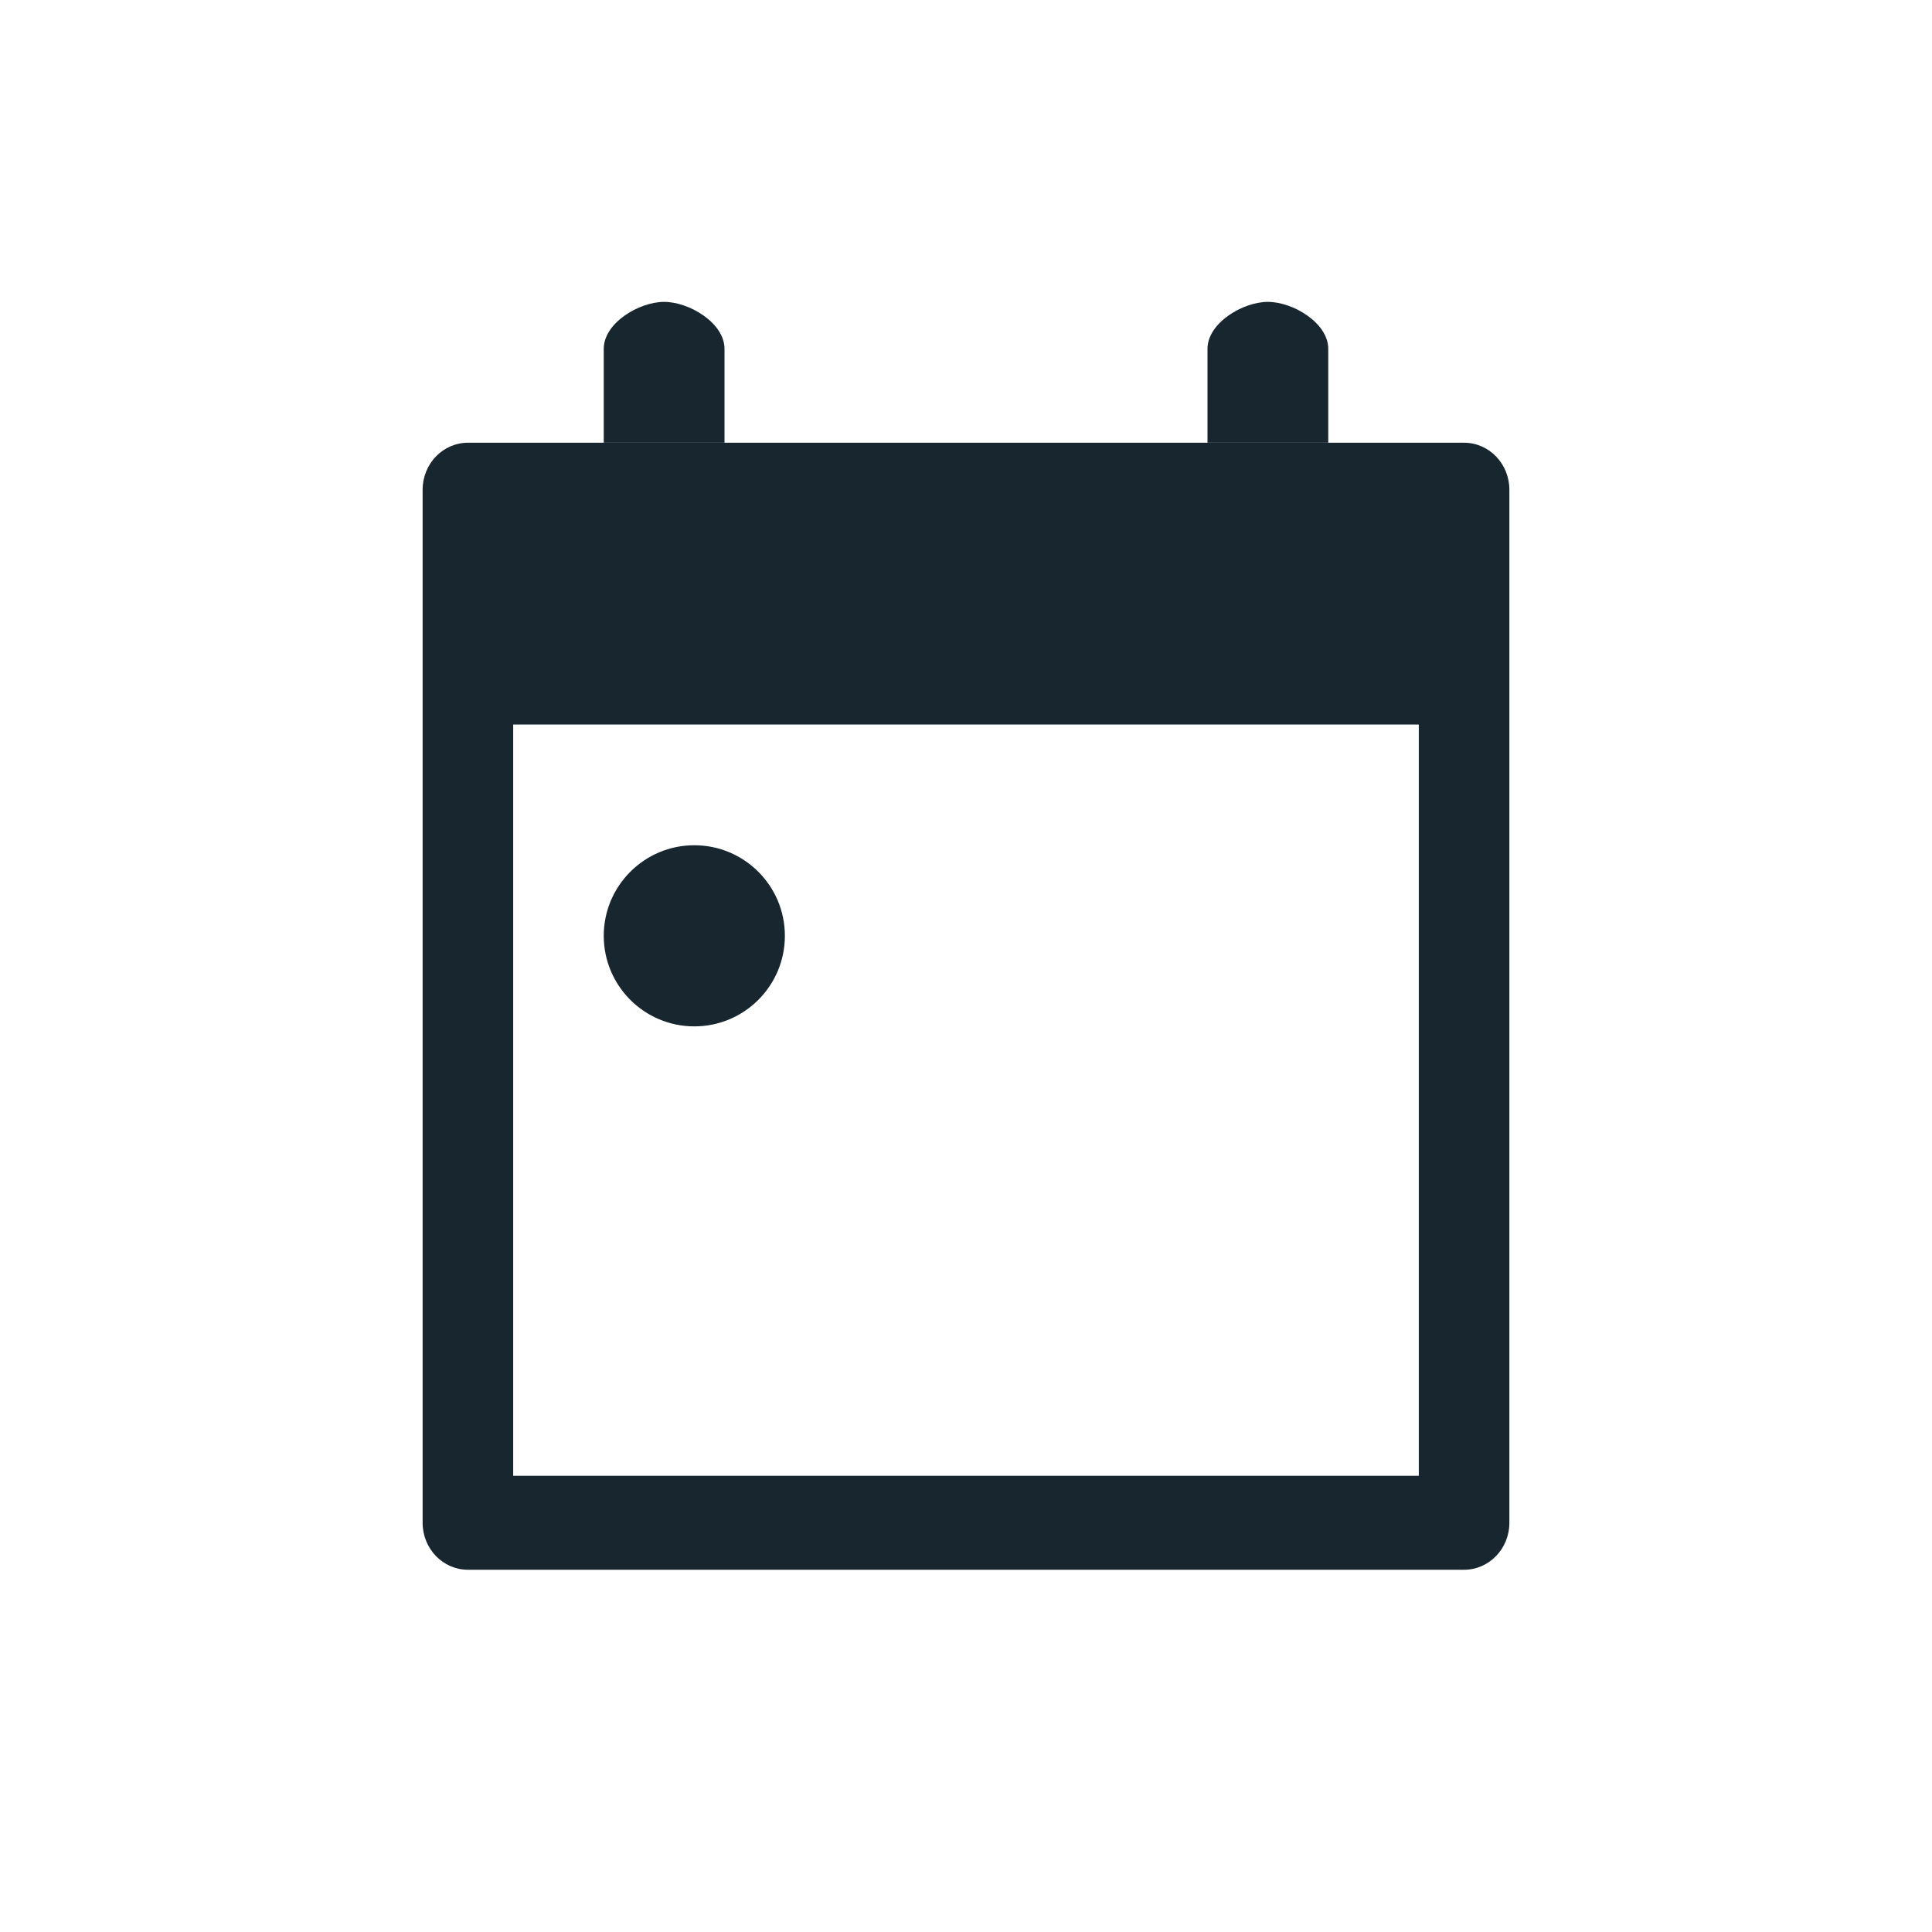
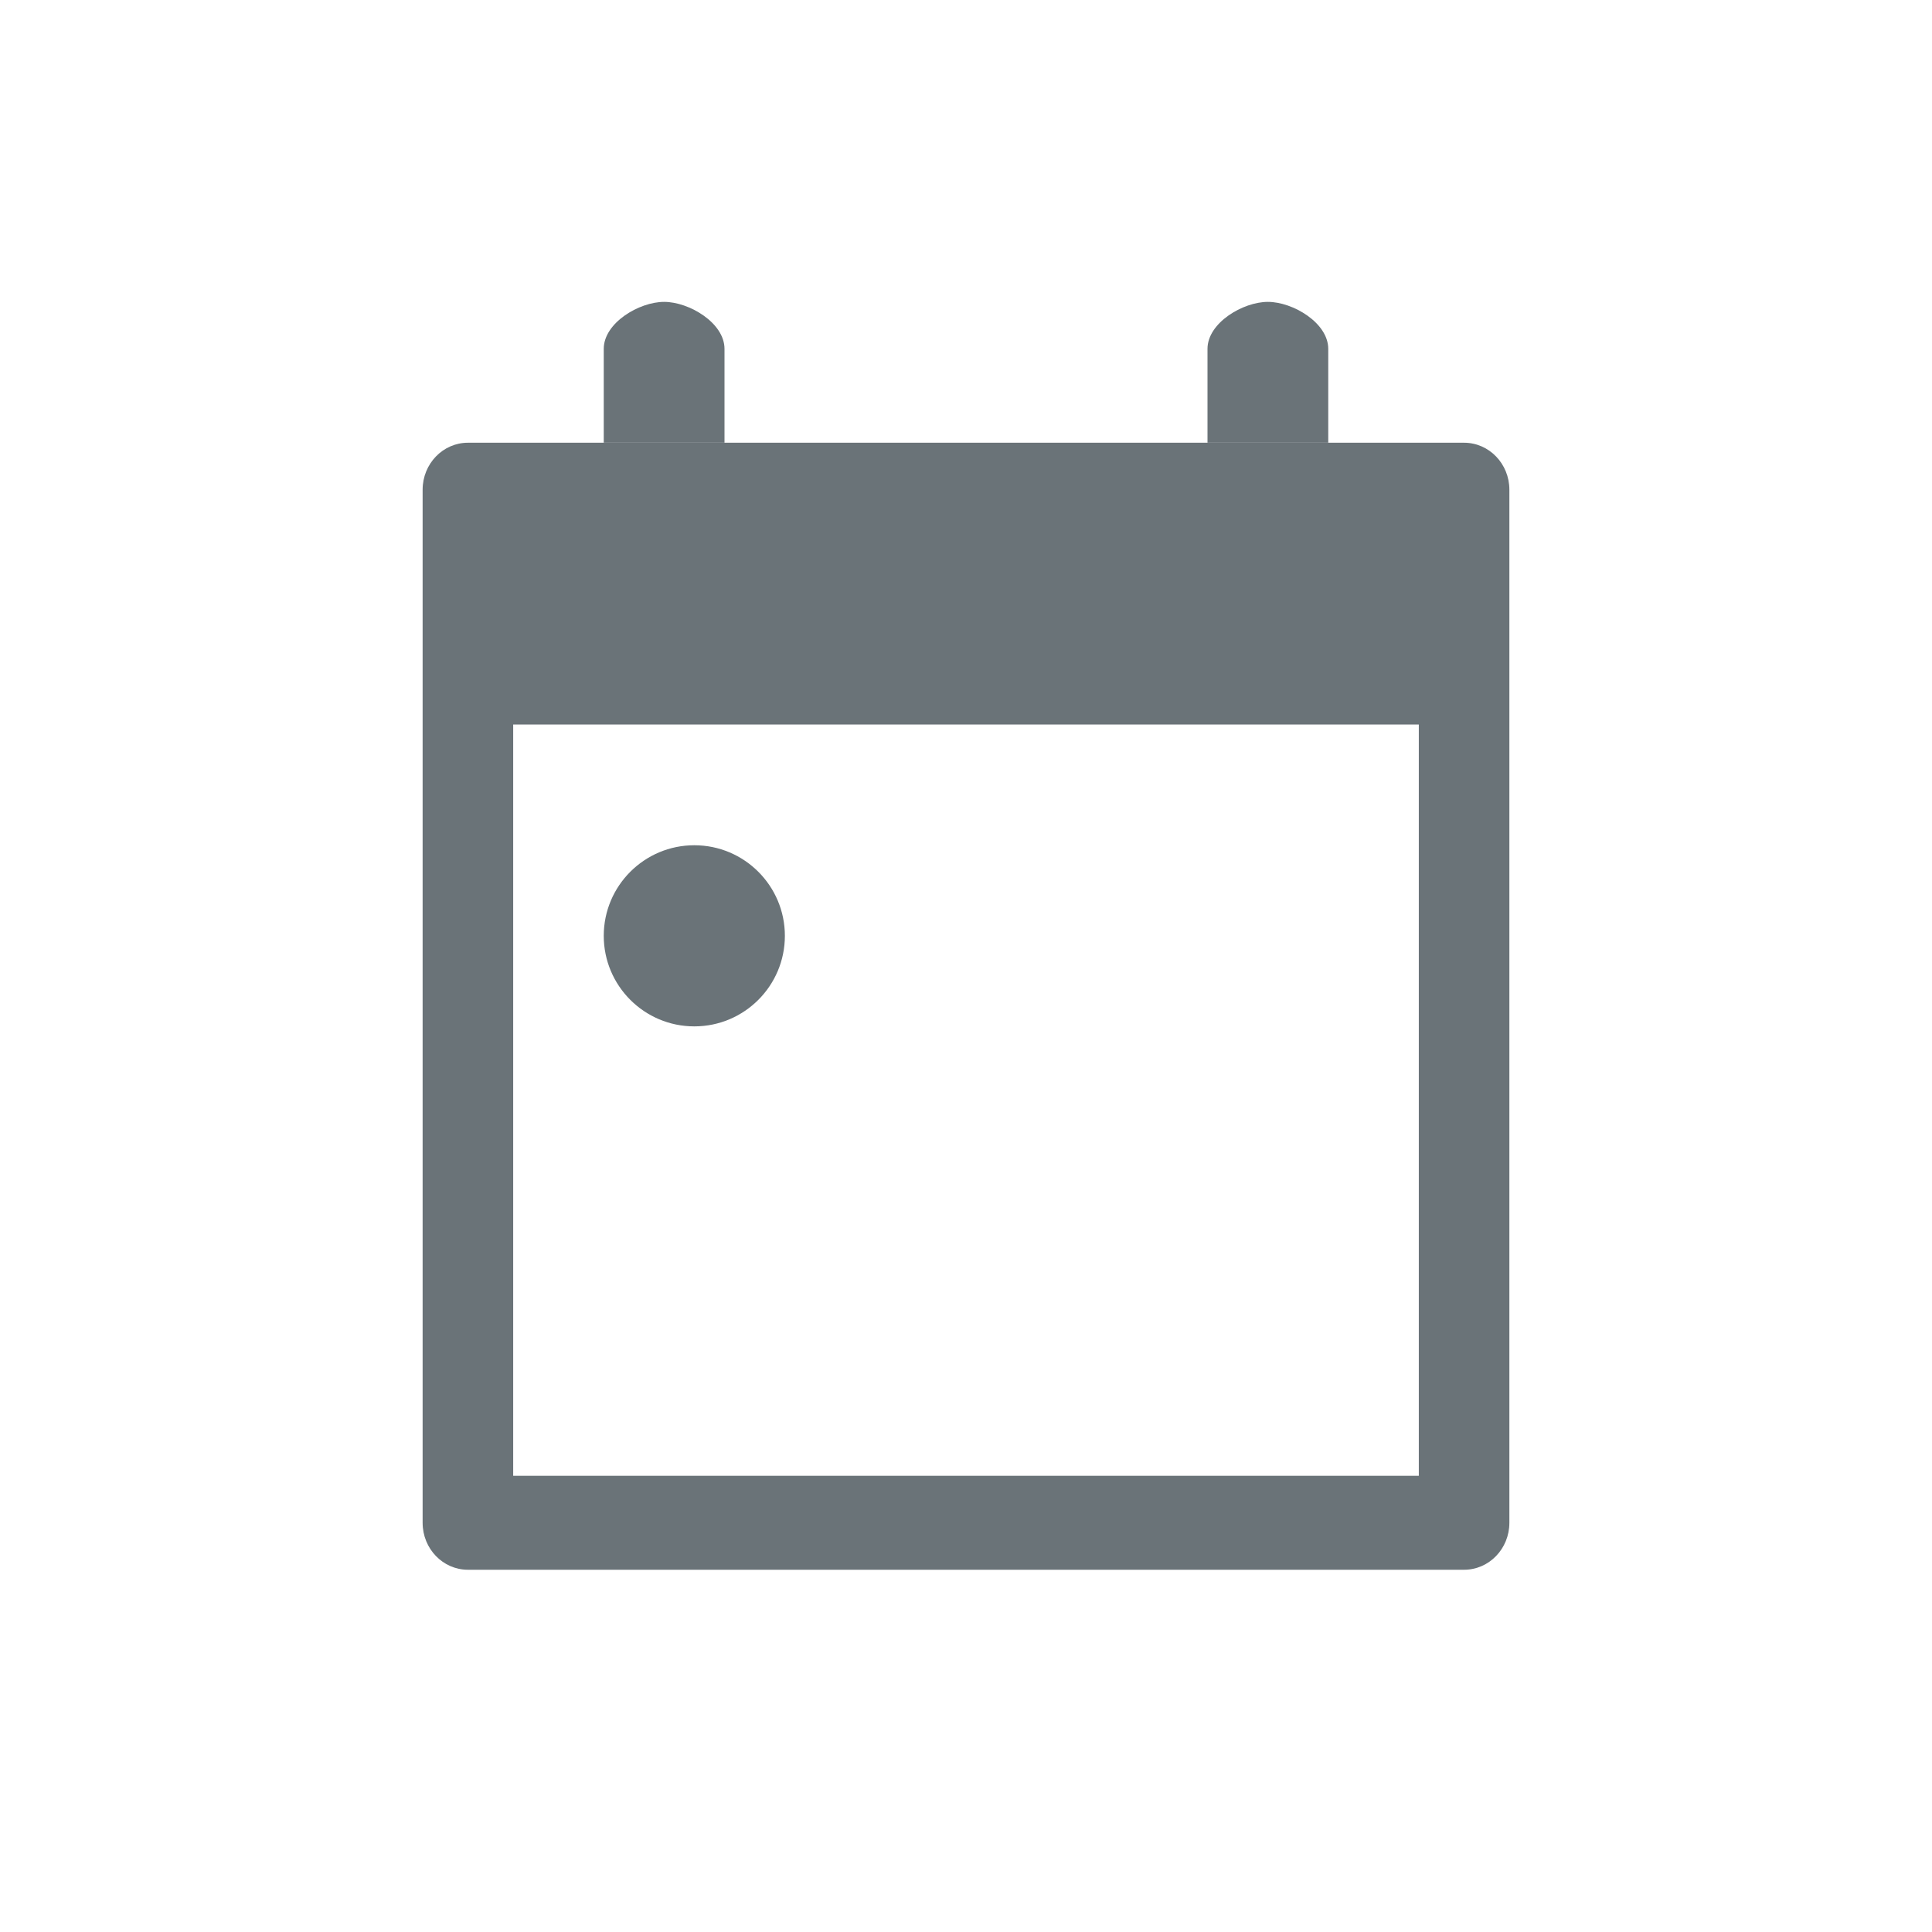
<svg xmlns="http://www.w3.org/2000/svg" width="32" height="32" viewBox="0 0 32 32" fill="none">
-   <path d="M10 5.778C10 5.348 10.586 5 11 5C11.414 5 12 5.348 12 5.778V7.333H10V5.778Z" fill="#18262F" />
-   <path d="M20 5.778C20 5.348 20.586 5 21 5C21.414 5 22 5.348 22 5.778V7.333H20V5.778Z" fill="#18262F" />
-   <path fill-rule="evenodd" clip-rule="evenodd" d="M10 7.333H7.75C7.336 7.333 7 7.682 7 8.111V25.222C7 25.652 7.336 26 7.75 26H24.25C24.664 26 25 25.652 25 25.222V8.111C25 7.682 24.664 7.333 24.25 7.333H22H20H12H10ZM23.5 12H8.5V24.444H23.5V12Z" fill="#18262F" />
-   <path d="M10 15.5C10 14.672 10.672 14 11.5 14C12.328 14 13 14.672 13 15.5C13 16.328 12.328 17 11.5 17C10.672 17 10 16.328 10 15.5Z" fill="#18262F" />
+   <path d="M10 5.778C10 5.348 10.586 5 11 5C11.414 5 12 5.348 12 5.778V7.333H10V5.778Z" fill="#6A7378" />
+   <path d="M20 5.778C20 5.348 20.586 5 21 5C21.414 5 22 5.348 22 5.778V7.333H20V5.778Z" fill="#6A7378" />
+   <path fill-rule="evenodd" clip-rule="evenodd" d="M10 7.333H7.75C7.336 7.333 7 7.682 7 8.111V25.222C7 25.652 7.336 26 7.75 26H24.25C24.664 26 25 25.652 25 25.222V8.111C25 7.682 24.664 7.333 24.25 7.333H22H20H12H10ZM23.5 12H8.5V24.444H23.5V12Z" fill="#6A7378" />
+   <path d="M10 15.5C10 14.672 10.672 14 11.5 14C12.328 14 13 14.672 13 15.5C13 16.328 12.328 17 11.5 17C10.672 17 10 16.328 10 15.5Z" fill="#6A7378" />
</svg>
